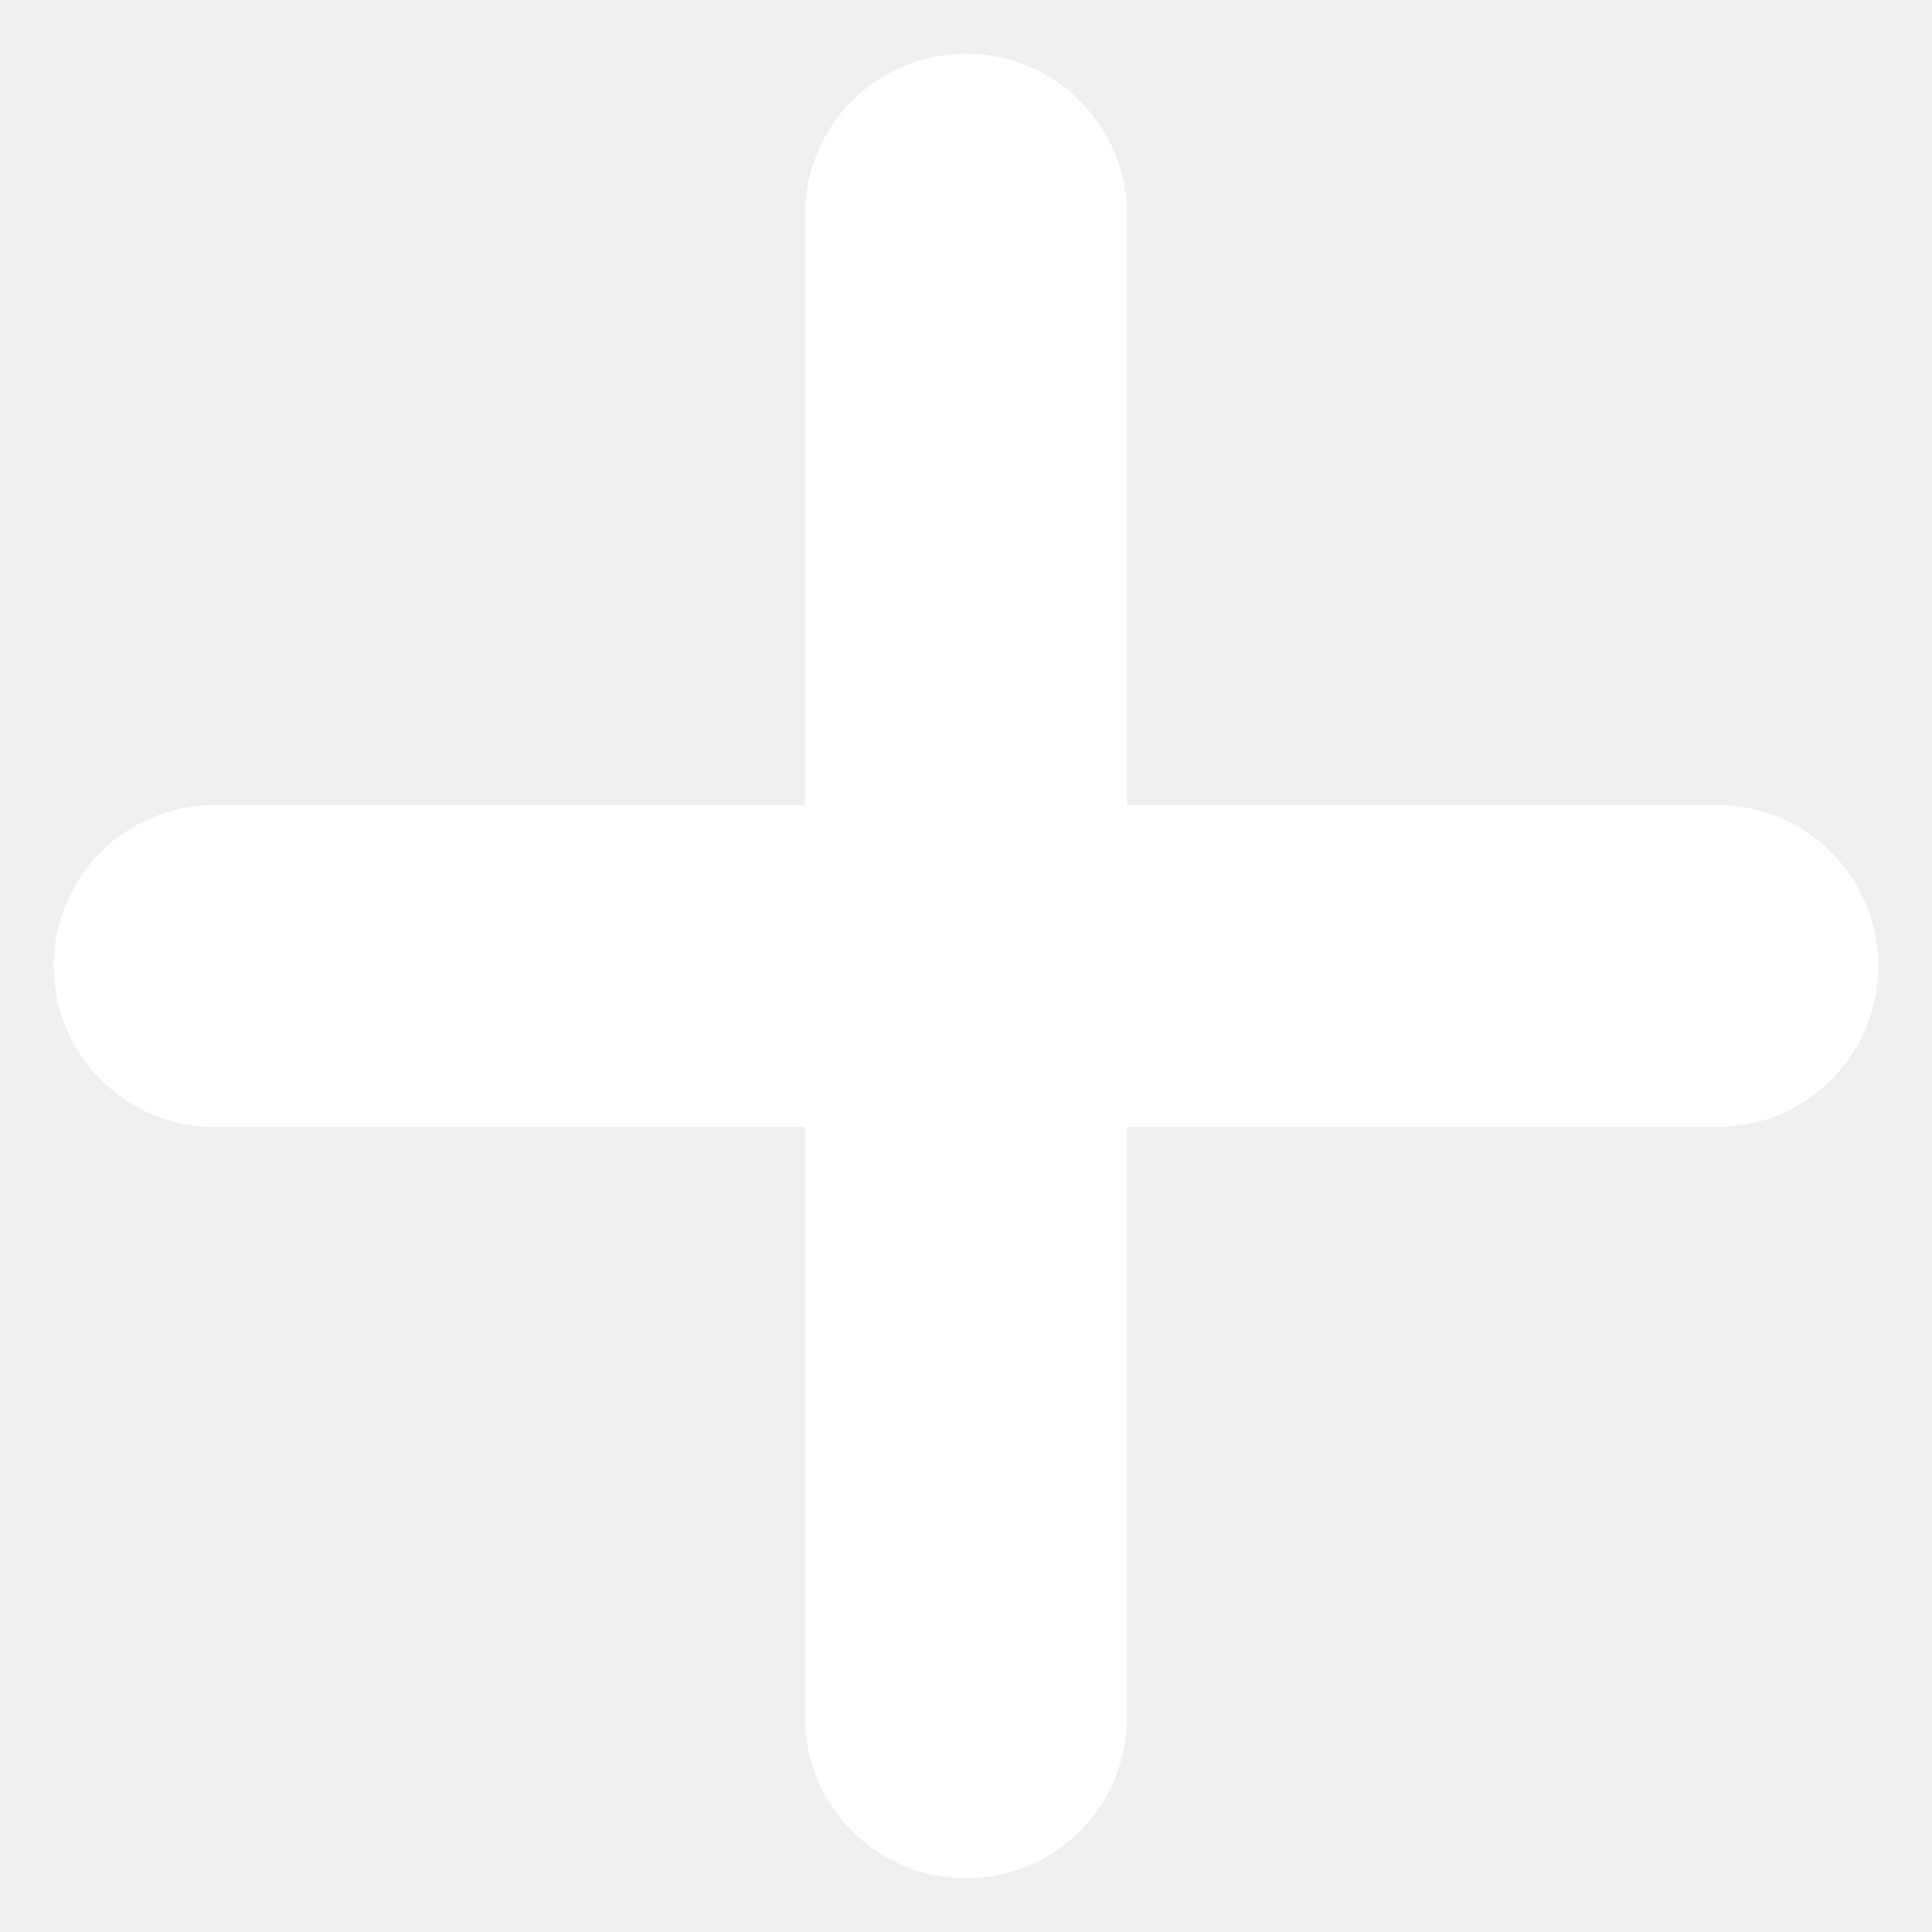
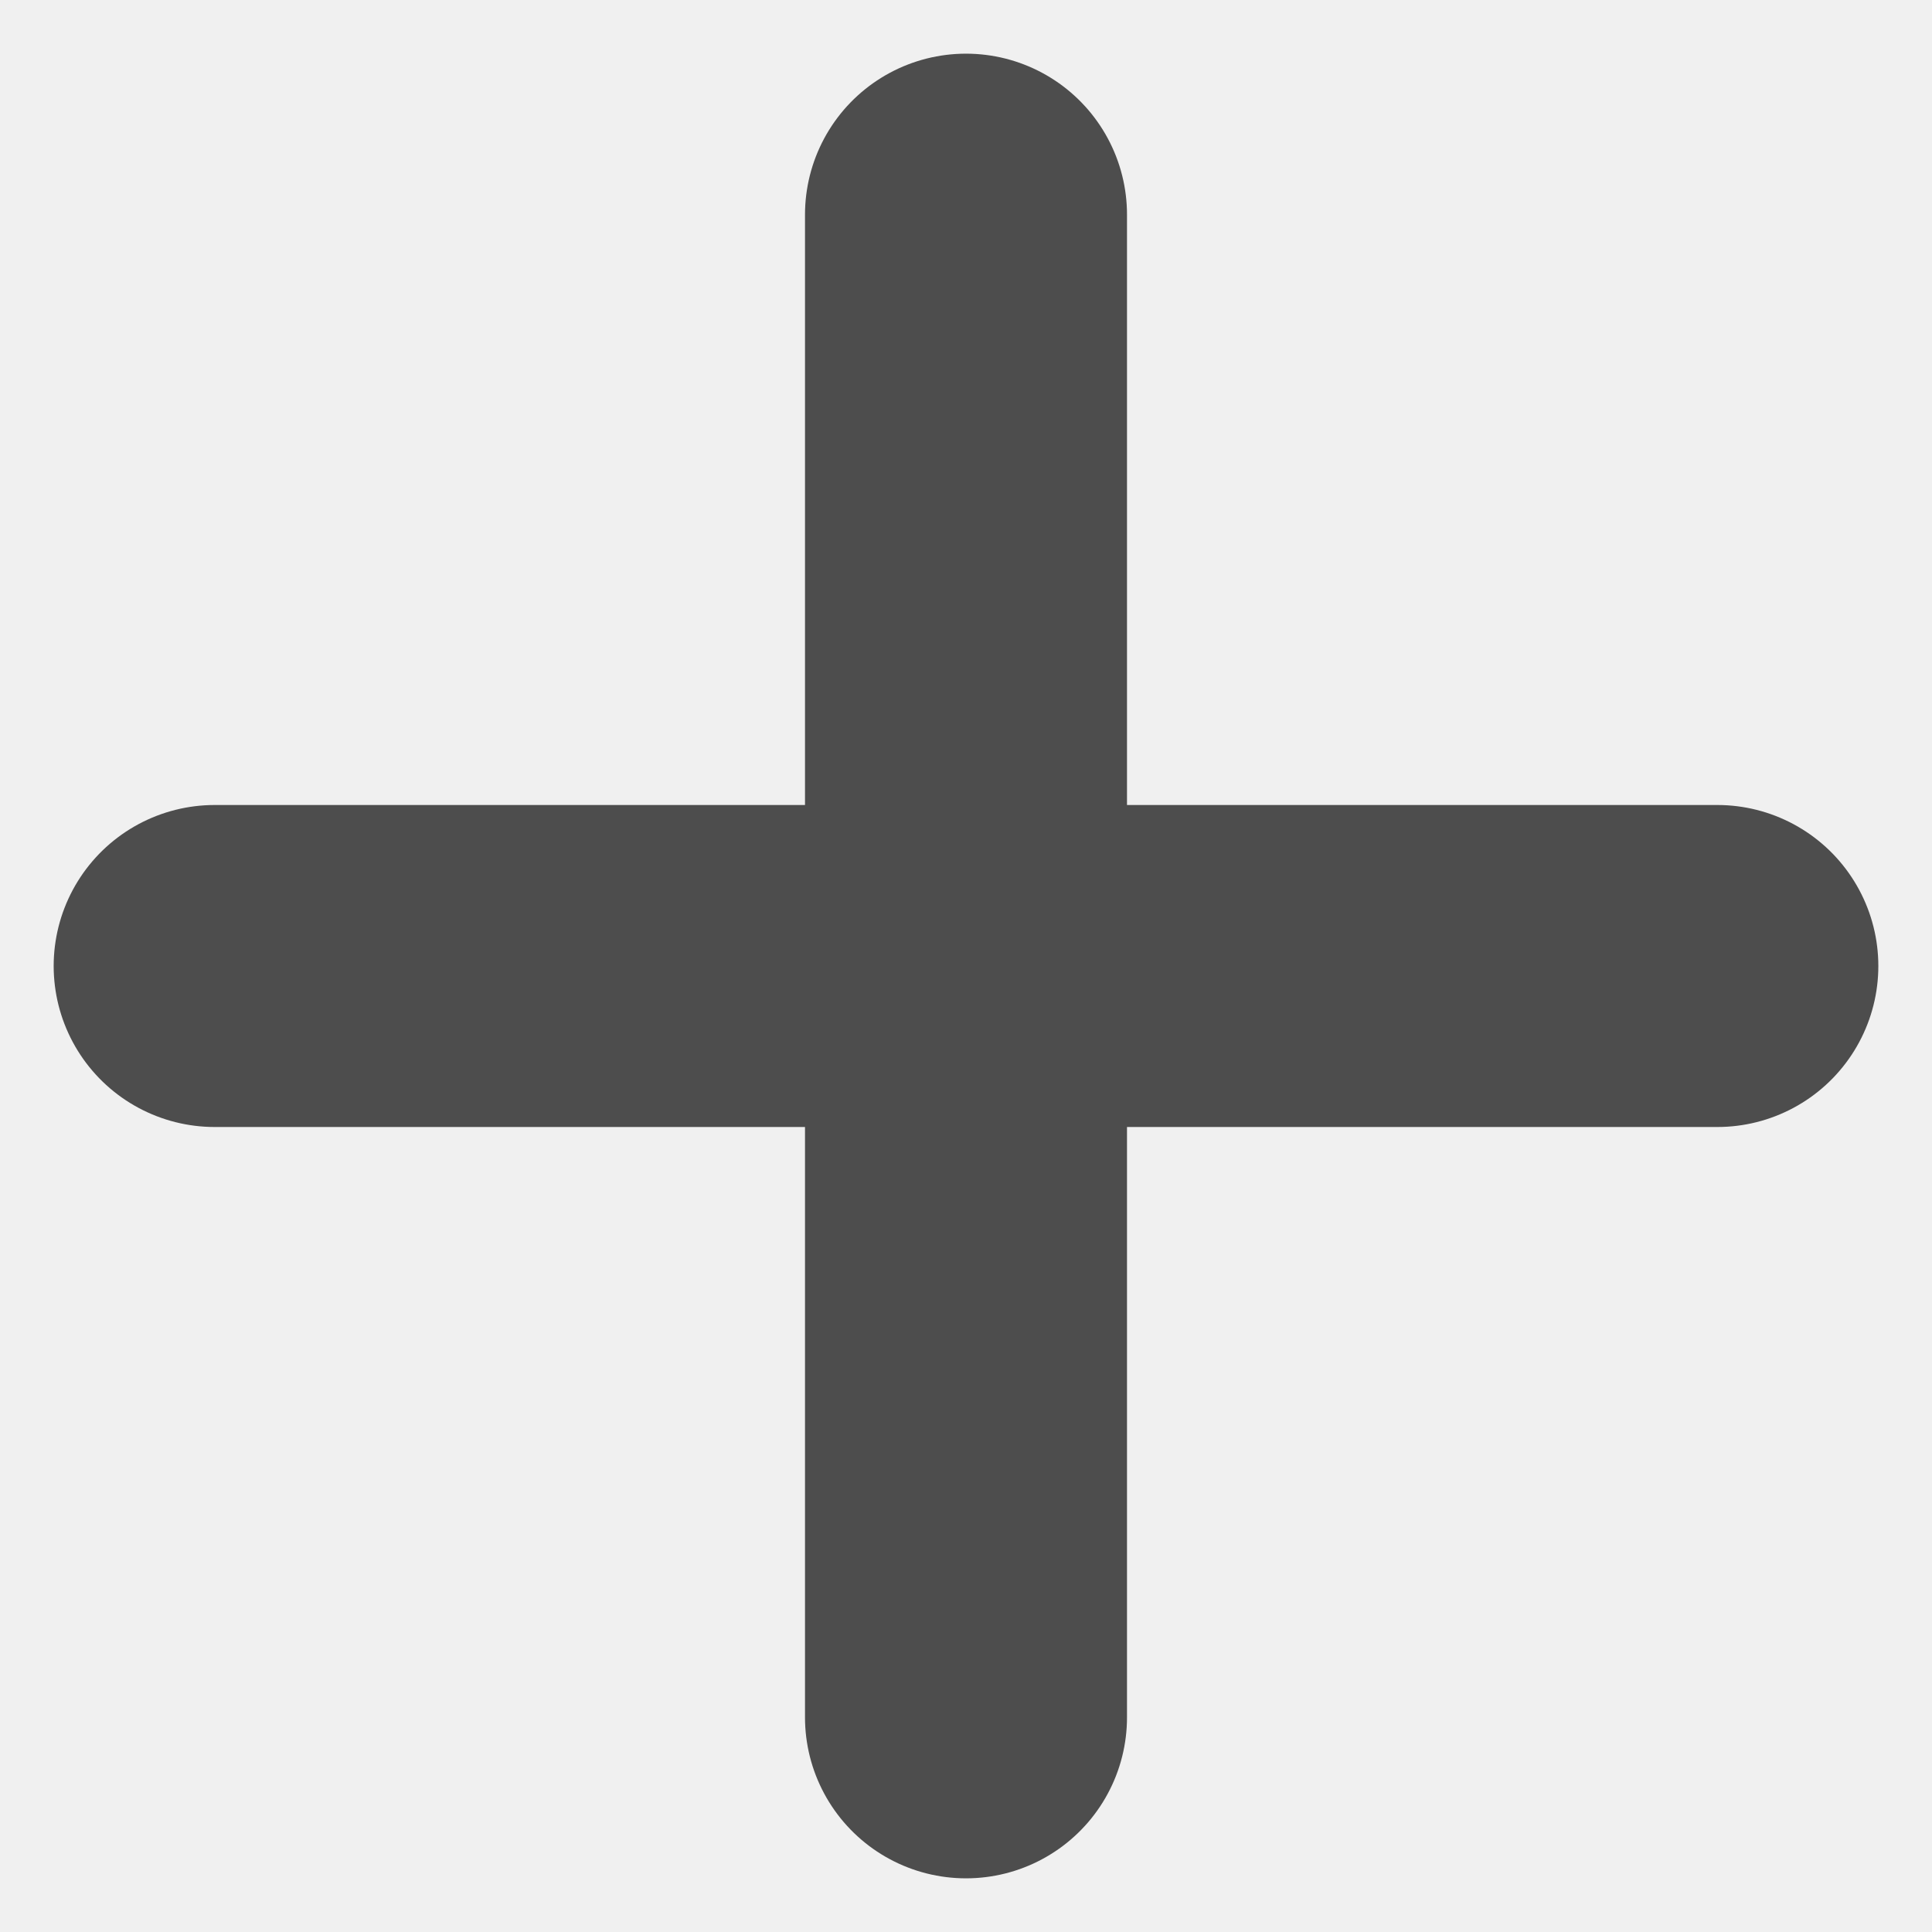
<svg xmlns="http://www.w3.org/2000/svg" width="18" height="18" viewBox="0 0 18 18" fill="none">
-   <path d="M9 2V16" stroke="white" stroke-width="3" stroke-linecap="round" stroke-linejoin="round" />
-   <path d="M2 9H16" stroke="white" stroke-width="3" stroke-linecap="round" stroke-linejoin="round" />
+   <path d="M9 2V16" stroke="#4D4D4D" stroke-width="3" stroke-linecap="round" stroke-linejoin="round" />
+   <path d="M2 9H16" stroke="#4D4D4D" stroke-width="3" stroke-linecap="round" stroke-linejoin="round" />
</svg>
